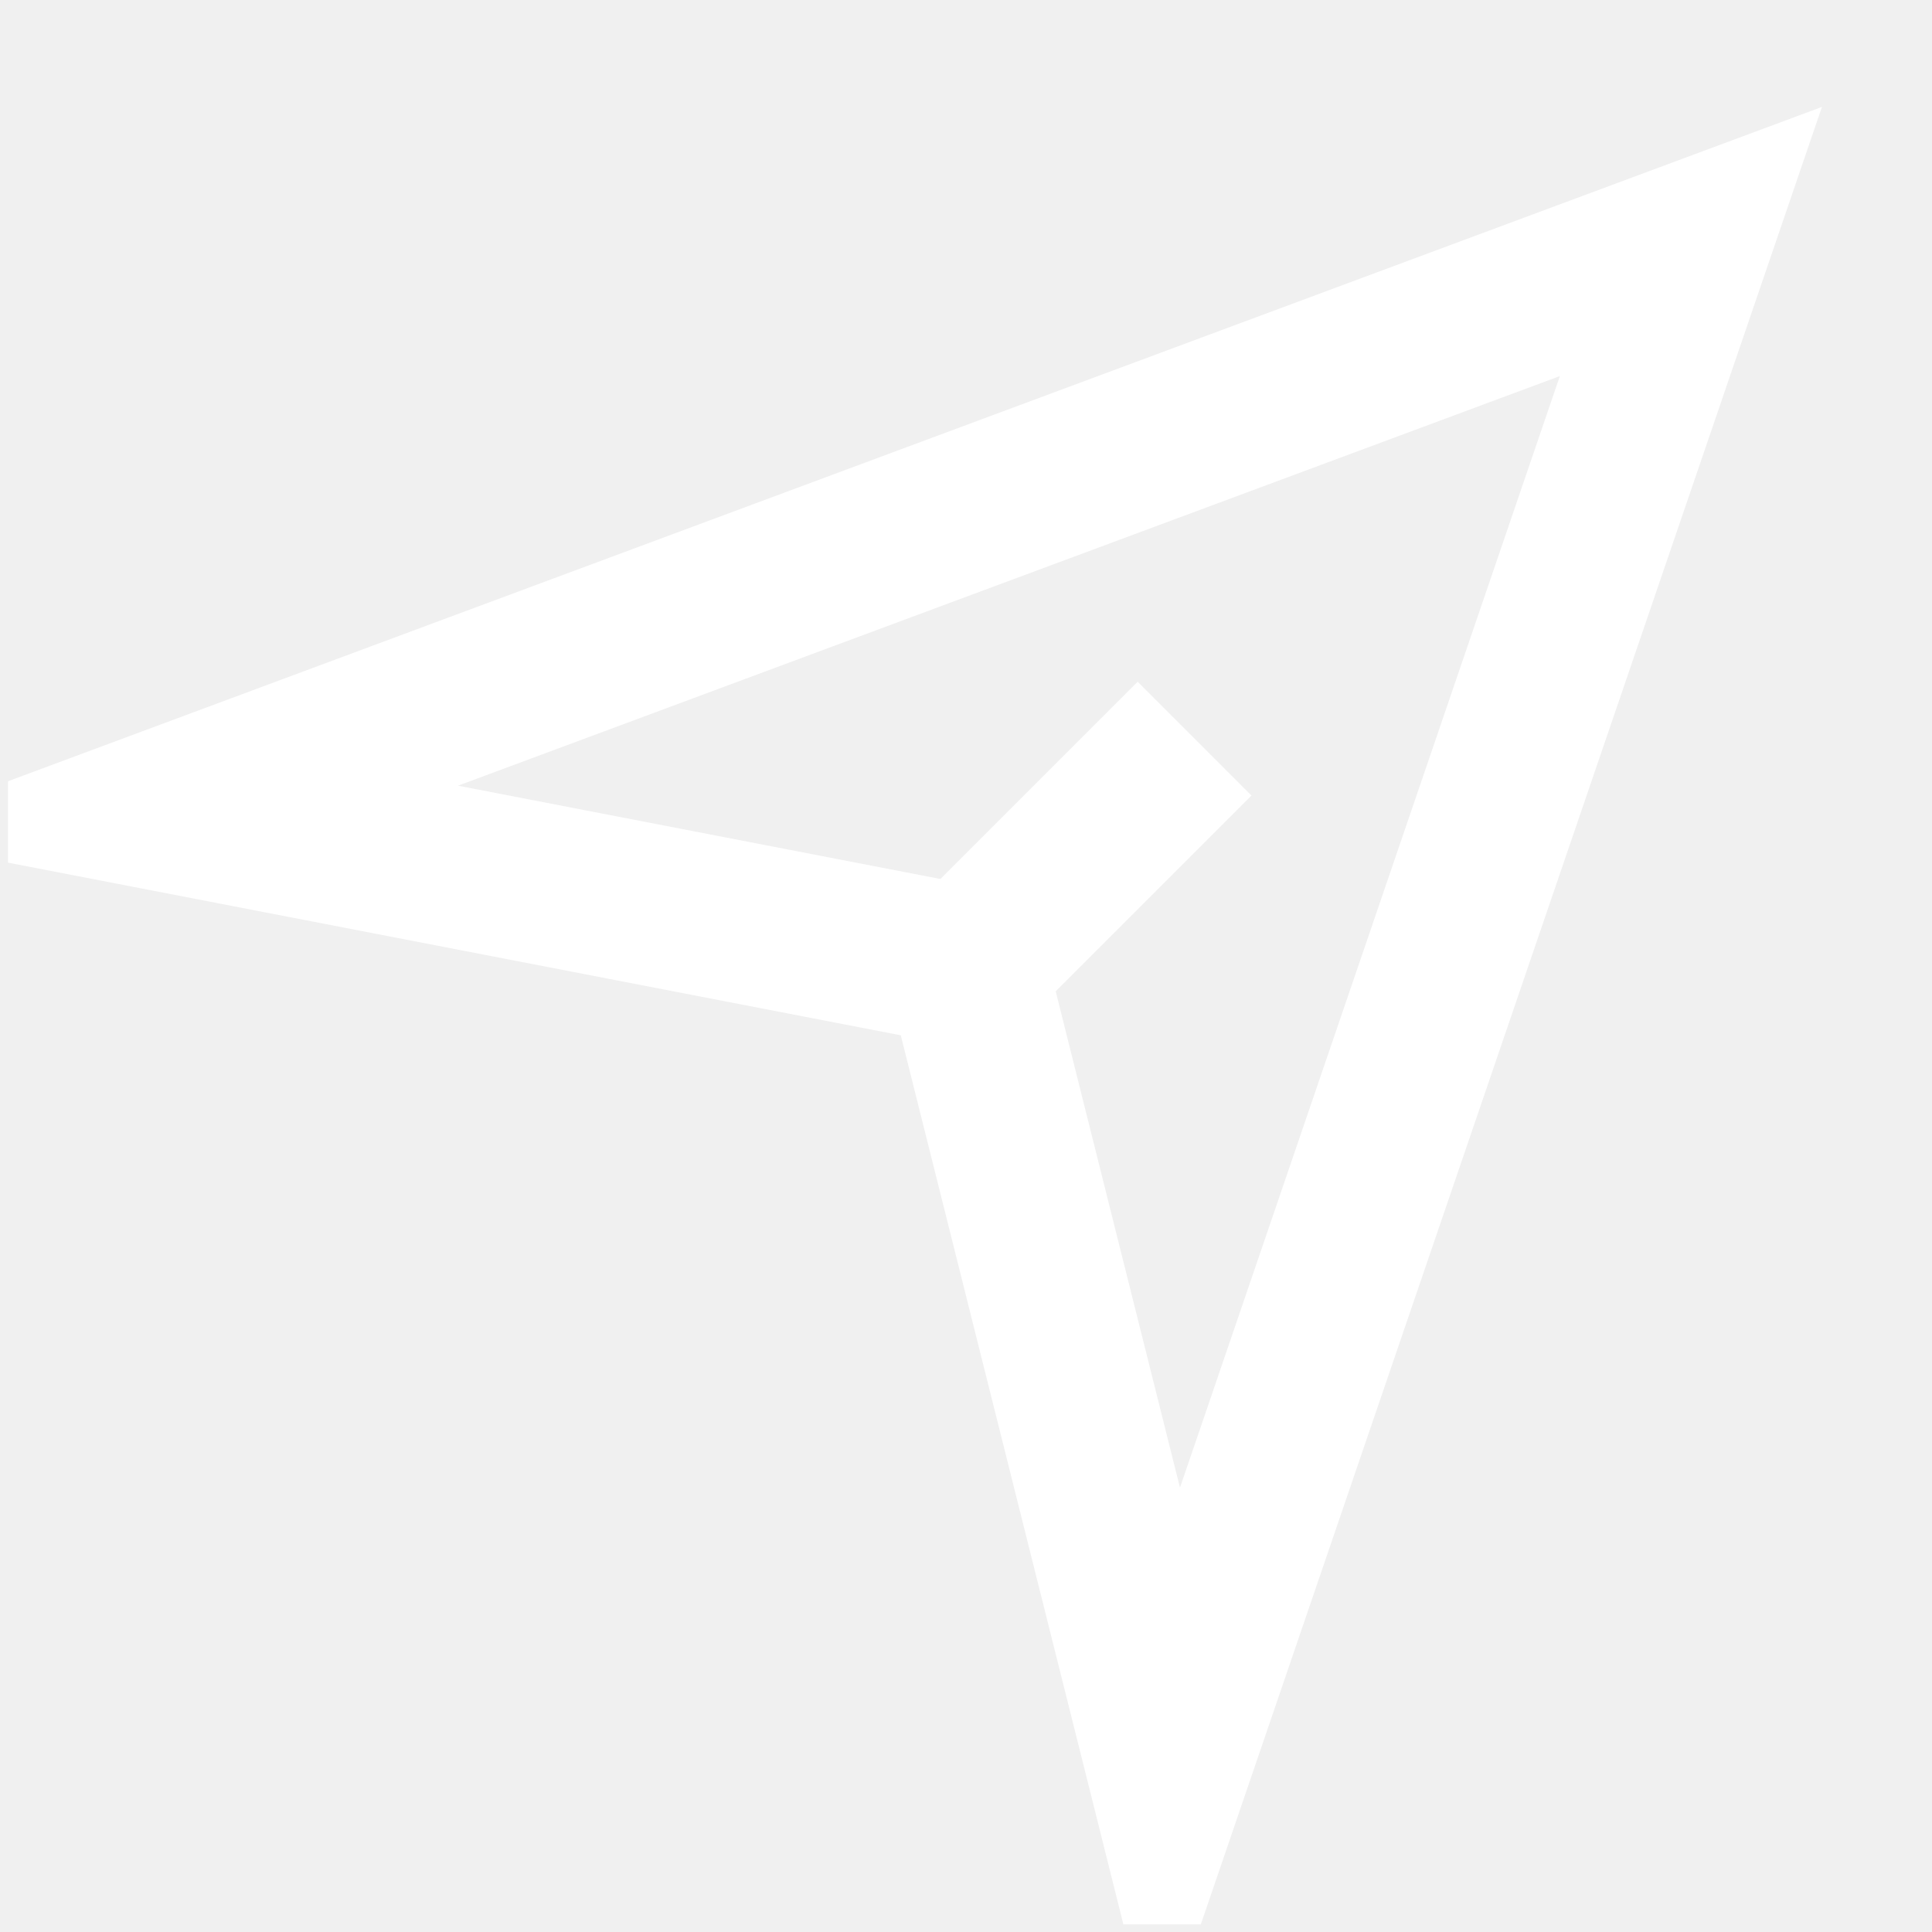
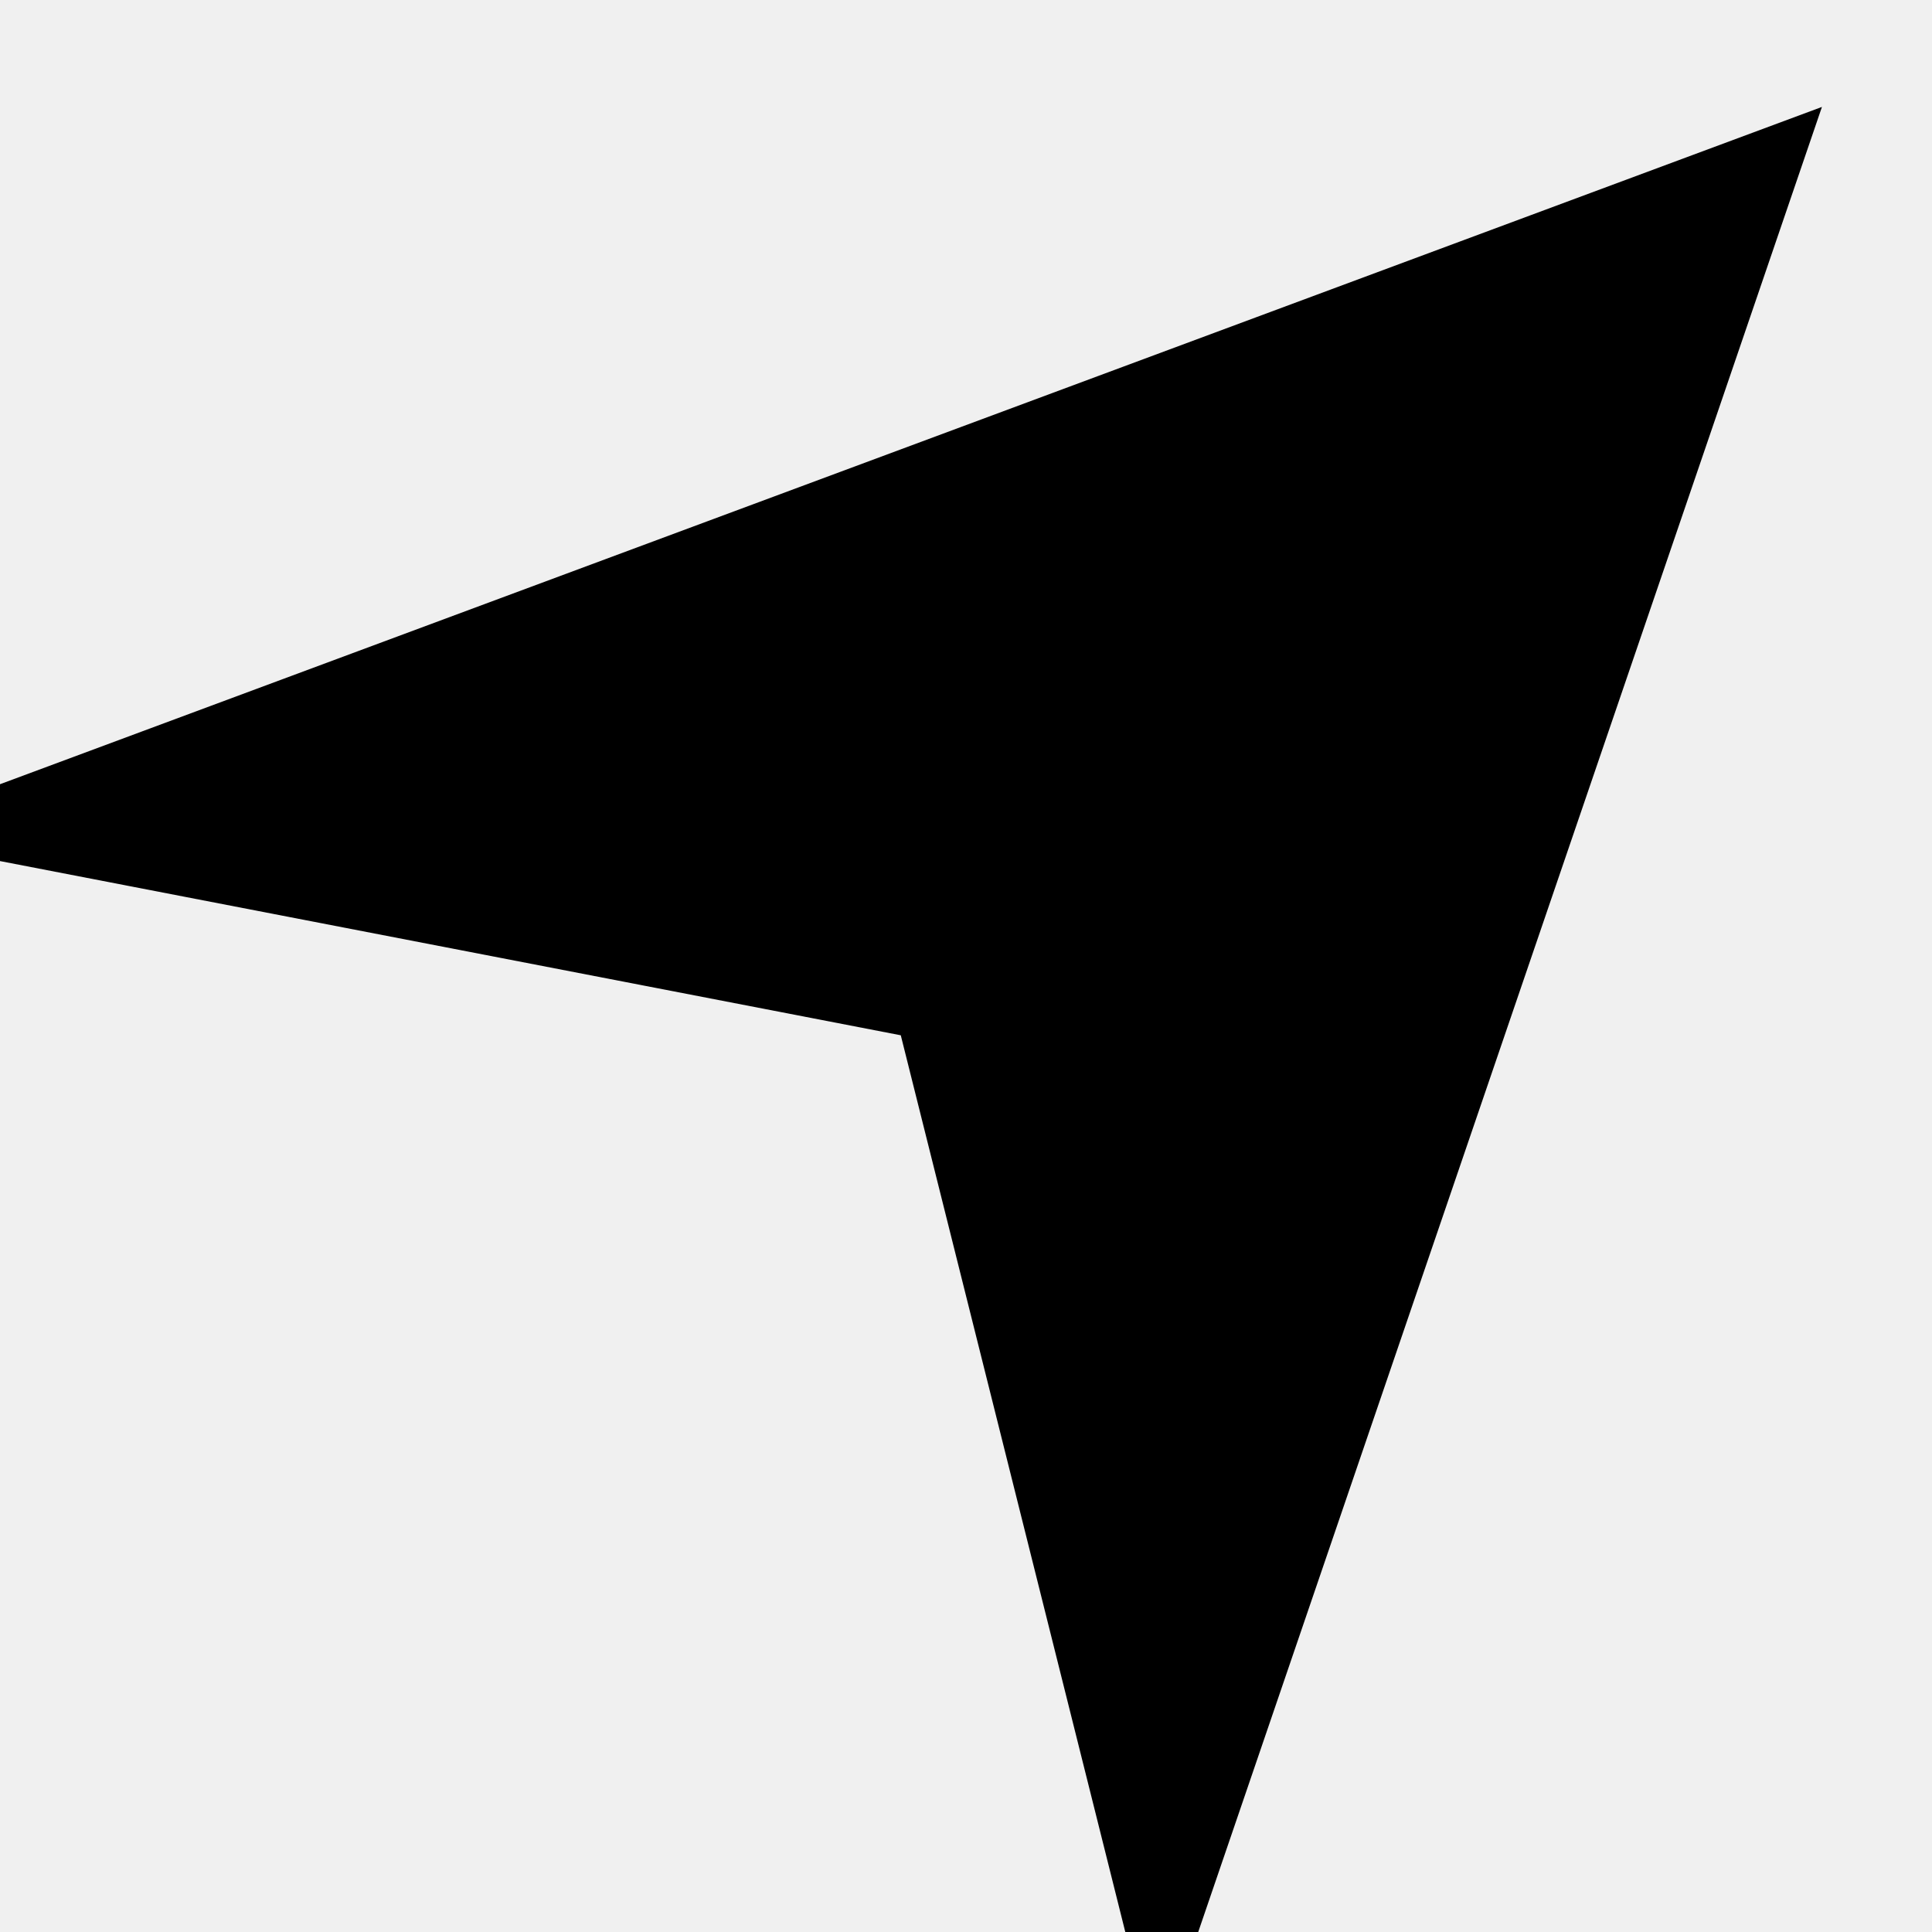
- <svg xmlns="http://www.w3.org/2000/svg" xmlns:xlink="http://www.w3.org/1999/xlink" width="16" height="16" fill="none" viewBox="0 0 16 16">
+ <svg xmlns="http://www.w3.org/2000/svg" width="16" height="16" fill="currentColor" viewBox="0 0 16 16">
  <defs>
    <rect id="path_0" width="16" height="16" x="0" y="0" />
  </defs>
  <g opacity="1" transform="translate(0 0) rotate(0 8 8)">
-     <mask id="bg-mask-0" fill="#fff">
-       <use xlink:href="#path_0" />
-     </mask>
    <g mask="url(#bg-mask-0)">
-       <path id="路径 1" style="stroke:#fff;stroke-width:1.333;stroke-opacity:1;stroke-dasharray:0 0" d="M0,4.71L6.67,6L8.34,12.67L12.67,0L0,4.71Z" transform="translate(1.333333 2) rotate(0 6.333333 6.333333)" />
-       <path id="路径 2" style="stroke:#fff;stroke-width:1.333;stroke-opacity:1;stroke-dasharray:0 0" d="M0,1.89L1.89,0" transform="translate(8.002767 6.1172) rotate(0 0.9428 0.9428)" />
+       <path id="路径 1" style="           stroke: currentColor;           stroke-width: 1.333;           stroke-opacity: 1;           stroke-dasharray: 0 0;         " d="M0,4.71L6.67,6L8.34,12.67L12.67,0L0,4.71Z" transform="translate(1.333333 2) rotate(0 6.333333 6.333333)" />
+       <path id="路径 2" style="           stroke: currentColor;           stroke-width: 1.333;           stroke-opacity: 1;           stroke-dasharray: 0 0;         " d="M0,1.89L1.89,0" transform="translate(8.002767 6.1172) rotate(0 0.9428 0.9428)" />
    </g>
  </g>
</svg>
